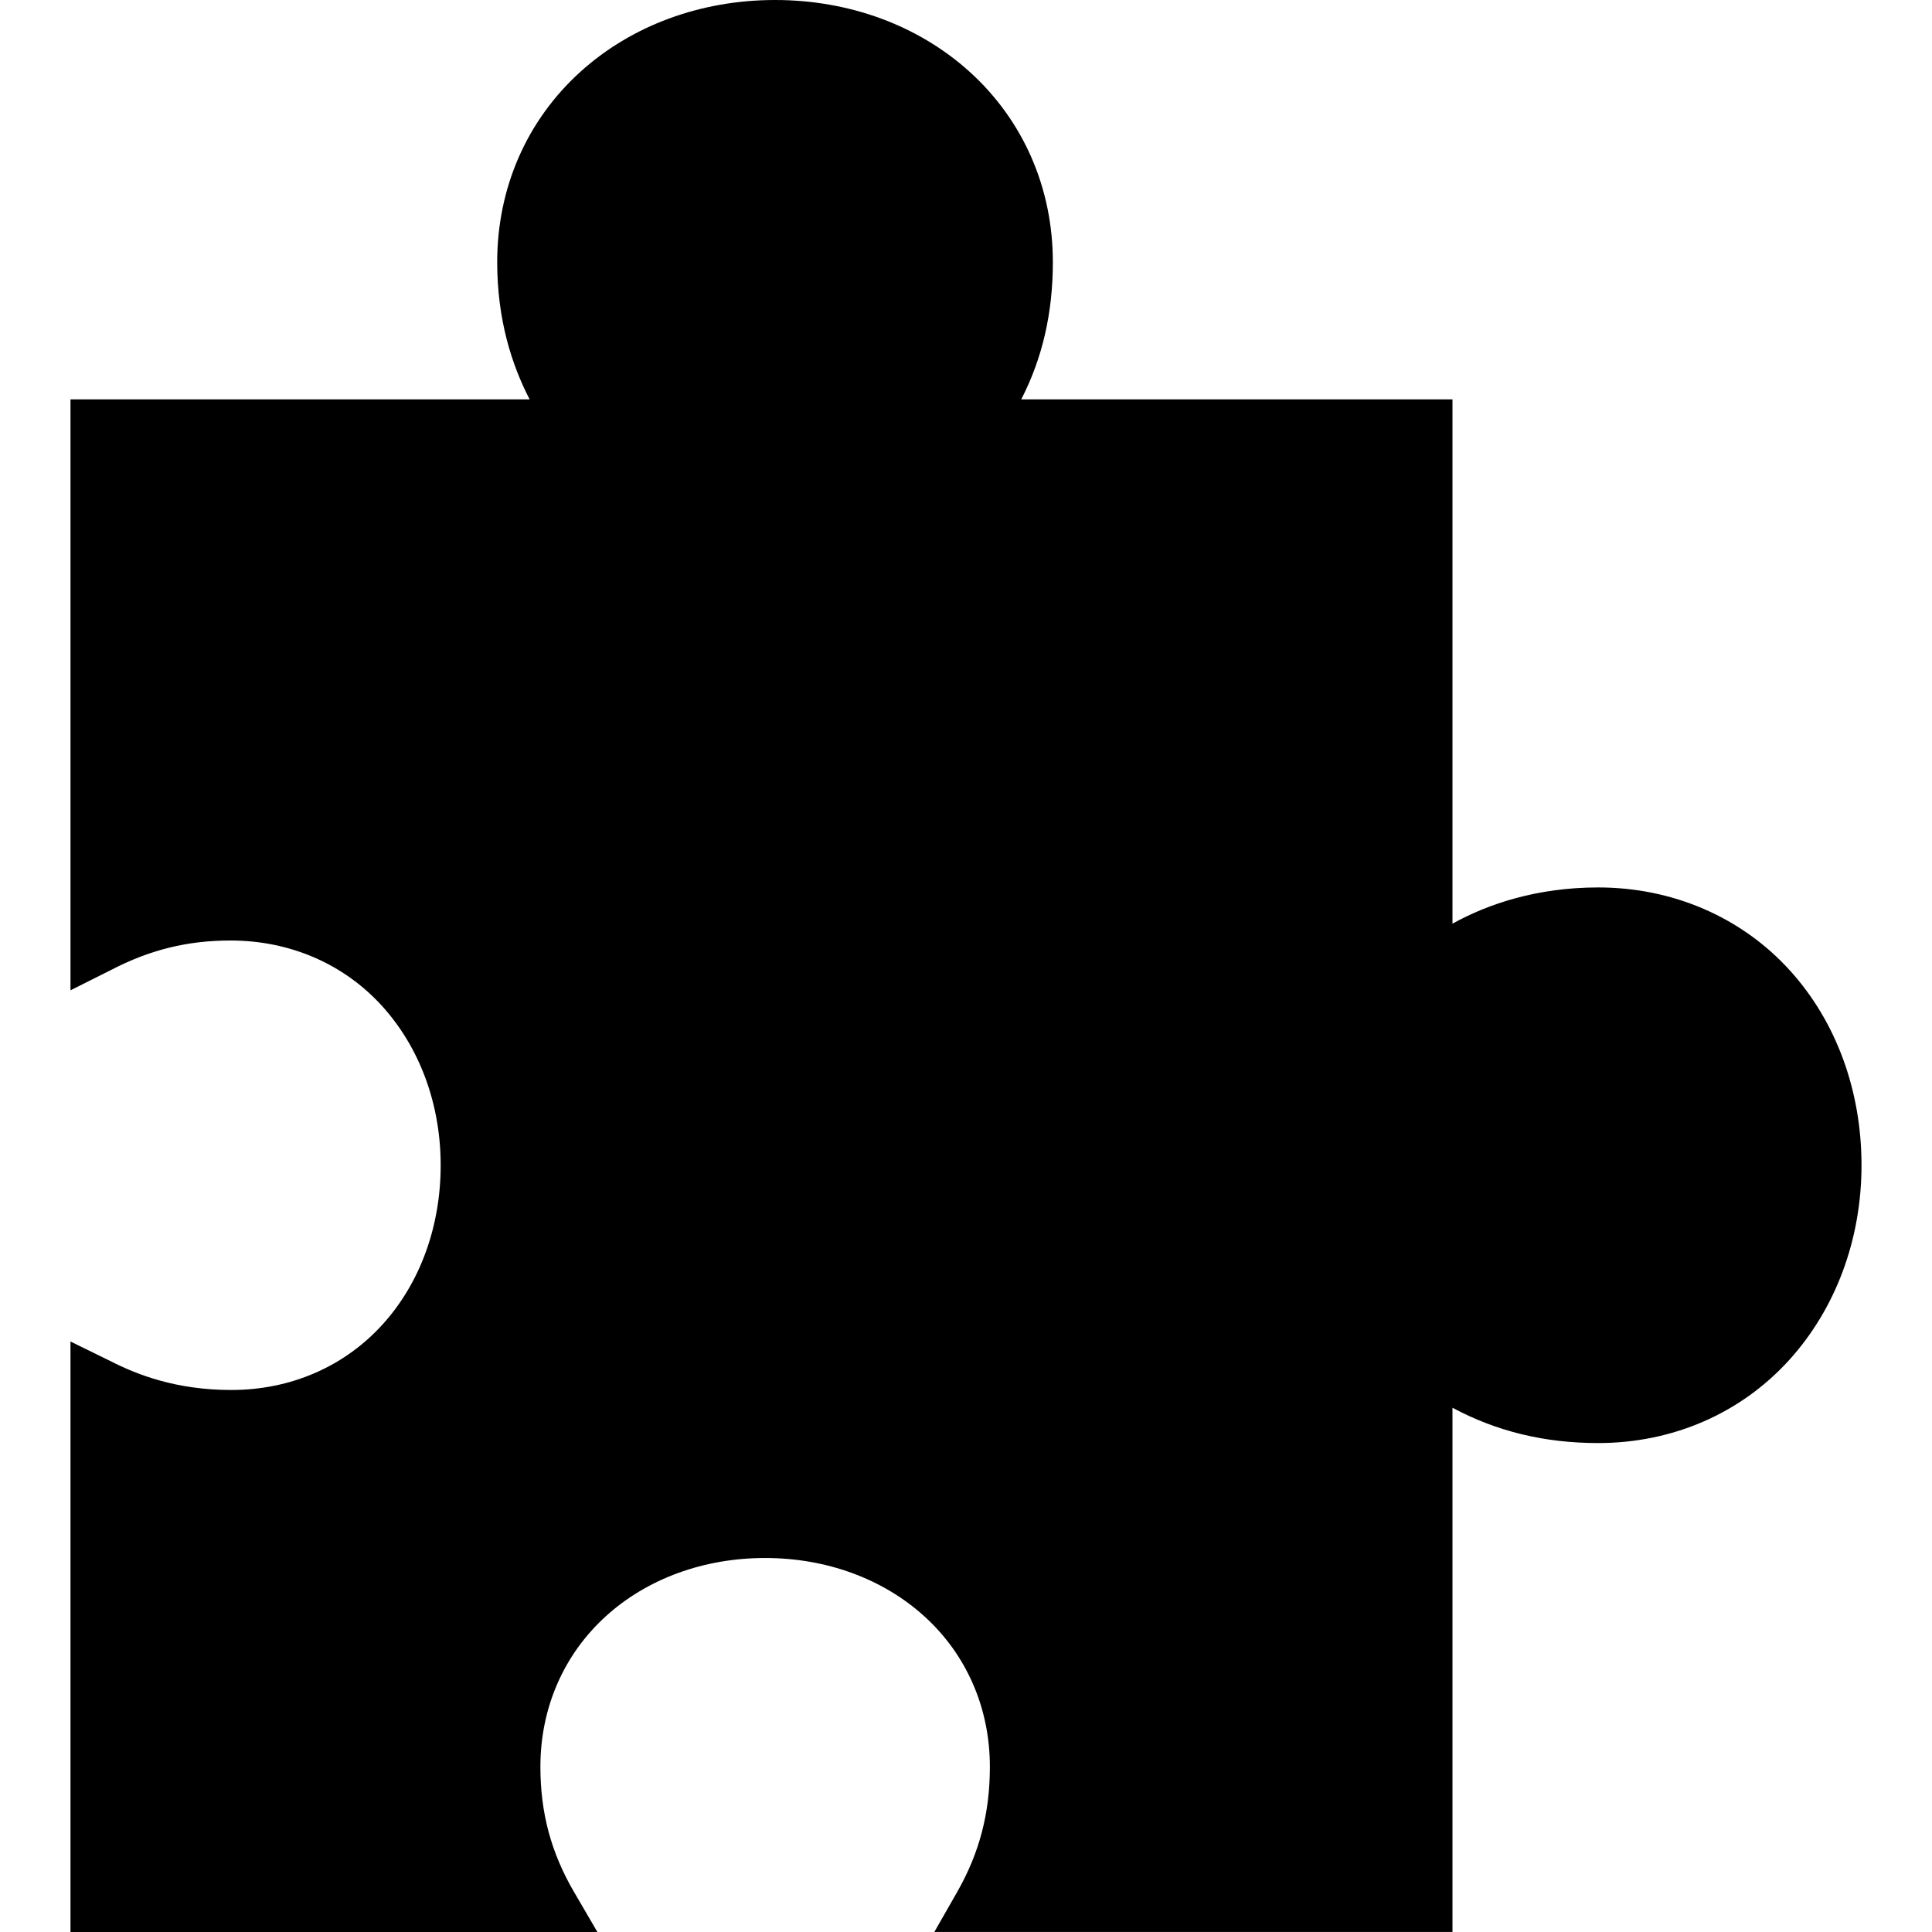
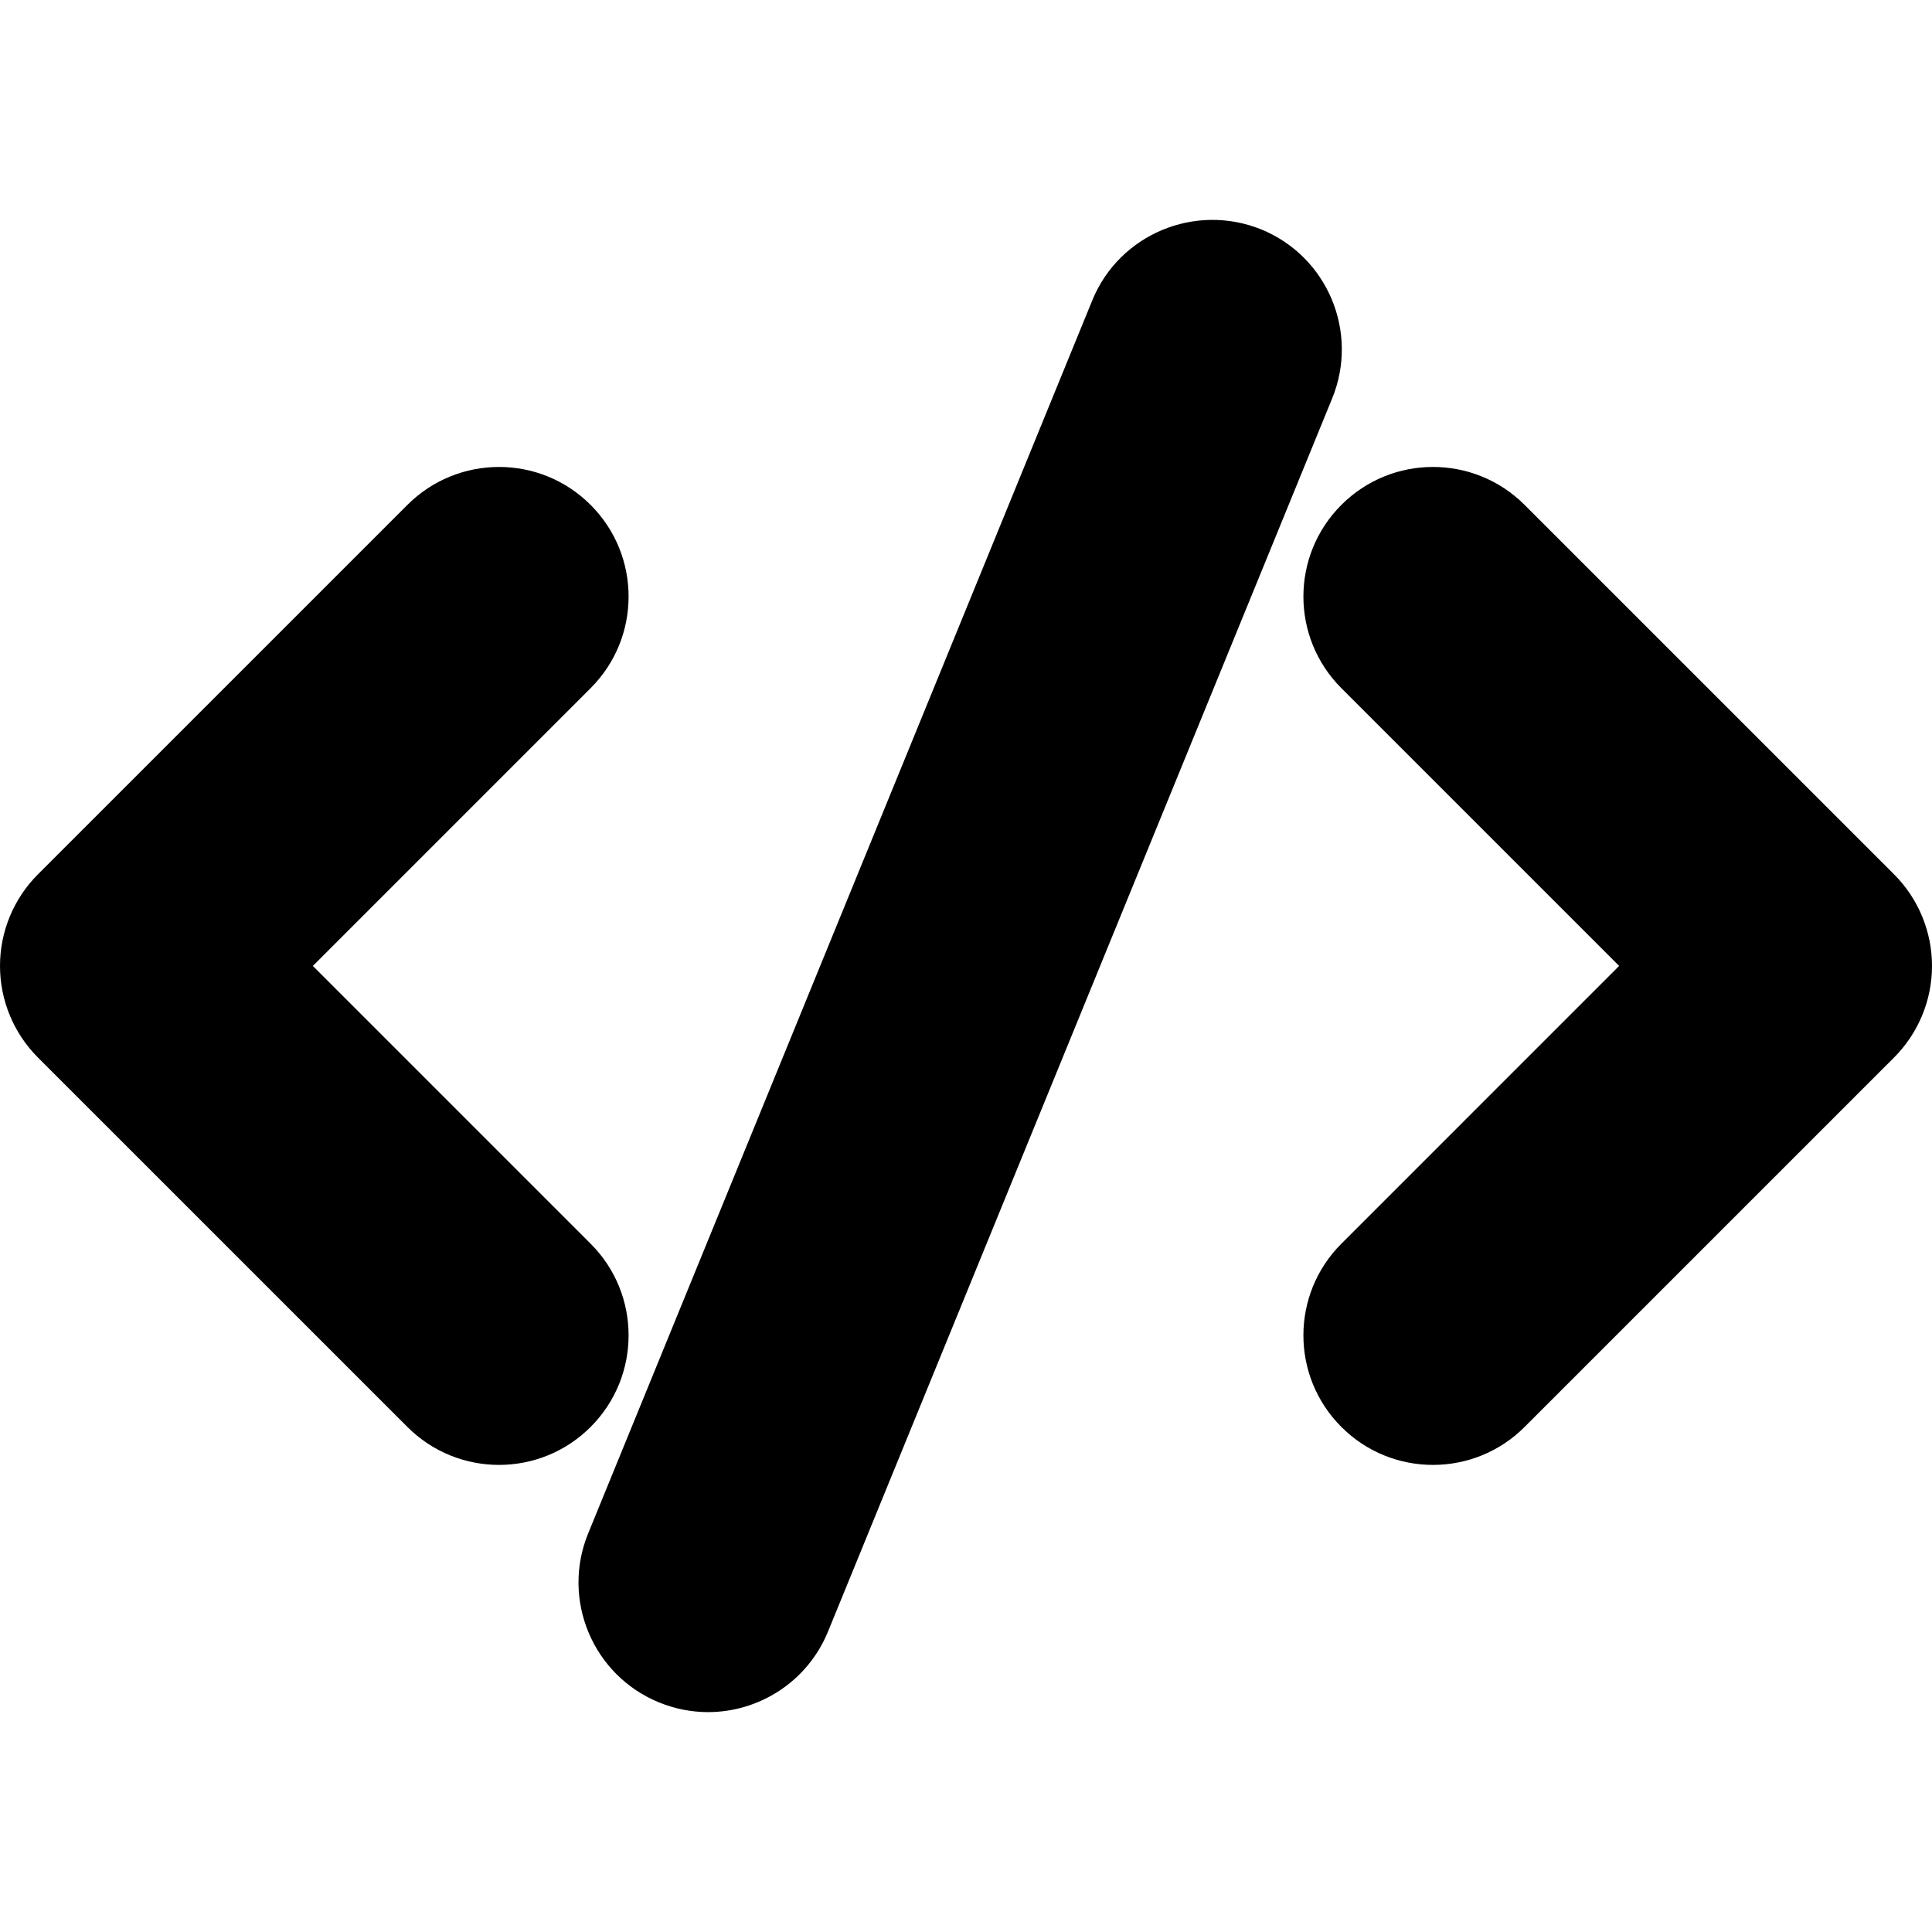
- <svg xmlns="http://www.w3.org/2000/svg" version="1.1" id="Capa_1" x="0px" y="0px" viewBox="0 0 218.084 218.084" style="enable-background:new 0 0 218.084 218.084;" xml:space="preserve">
-   <path d="M202.059,109.561c-5.479-6.054-13.276-9.387-21.65-9.387c-6.923,0-12.453,1.871-16.453,4.089V45.084h-48.681  c2.387-4.629,3.571-9.759,3.571-15.491c0-8.374-3.334-16.004-9.388-21.484C103.682,2.88,95.879,0,87.485,0S71.288,2.88,65.512,8.108  c-6.054,5.48-9.388,13.11-9.388,21.484c0,6.475,1.637,11.587,3.664,15.491H7.957v66.702l4.551-2.281  c4.438-2.309,8.669-3.339,13.53-3.339c6.678,0,12.781,2.634,17.11,7.415c4.239,4.685,6.595,11.06,6.595,17.953  c0,6.909-2.317,13.285-6.541,17.953c-4.33,4.782-10.395,7.416-17.09,7.416c-6.262,0-10.651-1.74-13.633-3.256l-4.523-2.216v66.652  h59.476l-2.634-4.513c-2.591-4.438-3.798-8.931-3.798-14.136c0-6.645,2.634-12.688,7.415-17.017  c4.666-4.224,11.042-6.549,17.953-6.549c6.9,0,13.276,2.331,17.953,6.564c4.782,4.33,7.416,10.366,7.416,16.998  c0,5.239-1.178,9.74-3.705,14.163l-2.565,4.488h58.489v-59.171c5,2.67,10.391,3.983,16.453,3.983c8.374,0,16.087-3.333,21.567-9.387  c5.229-5.776,8.151-13.58,8.151-21.974S207.289,115.337,202.059,109.561z" />
+ <svg xmlns="http://www.w3.org/2000/svg" version="1.1" x="0px" y="0px" viewBox="0 0 493.859 493.859" xml:space="preserve">
+   <g>
+     <path d="M150.976,317.916l-71.003-71.004l71.003-71.004c12.94-12.941,12.94-33.902,0-46.842   c-12.923-12.939-33.901-12.939-46.839,0L9.704,223.49C3.493,229.702,0,238.128,0,246.912c0,8.783,3.493,17.209,9.704,23.42   l94.433,94.424c6.469,6.469,14.944,9.705,23.42,9.705c8.475,0,16.958-3.236,23.419-9.705   C163.916,351.816,163.916,330.855,150.976,317.916z" />
+     <path d="M484.153,223.49l-94.431-94.424c-12.94-12.939-33.918-12.939-46.841,0   c-12.939,12.939-12.939,33.9,0,46.842l71.004,71.004l-71.004,71.004c-12.939,12.939-12.939,33.9,0,46.84   c6.463,6.469,14.946,9.705,23.421,9.705c8.475,0,16.95-3.236,23.42-9.705l94.431-94.424c6.211-6.211,9.706-14.637,9.706-23.42   C493.859,238.128,490.364,229.702,484.153,223.49z" />
+     <path d="M322.405,58.644c-16.877-6.842-36.278,1.199-43.193,18.131L150.346,391.976   c-6.922,16.934,1.189,36.277,18.123,43.201c4.1,1.666,8.346,2.475,12.526,2.475c13.053,0,25.426-7.779,30.667-20.605   l128.866-315.199C347.45,84.912,339.34,65.568,322.405,58.644z" />
+   </g>
</svg>
